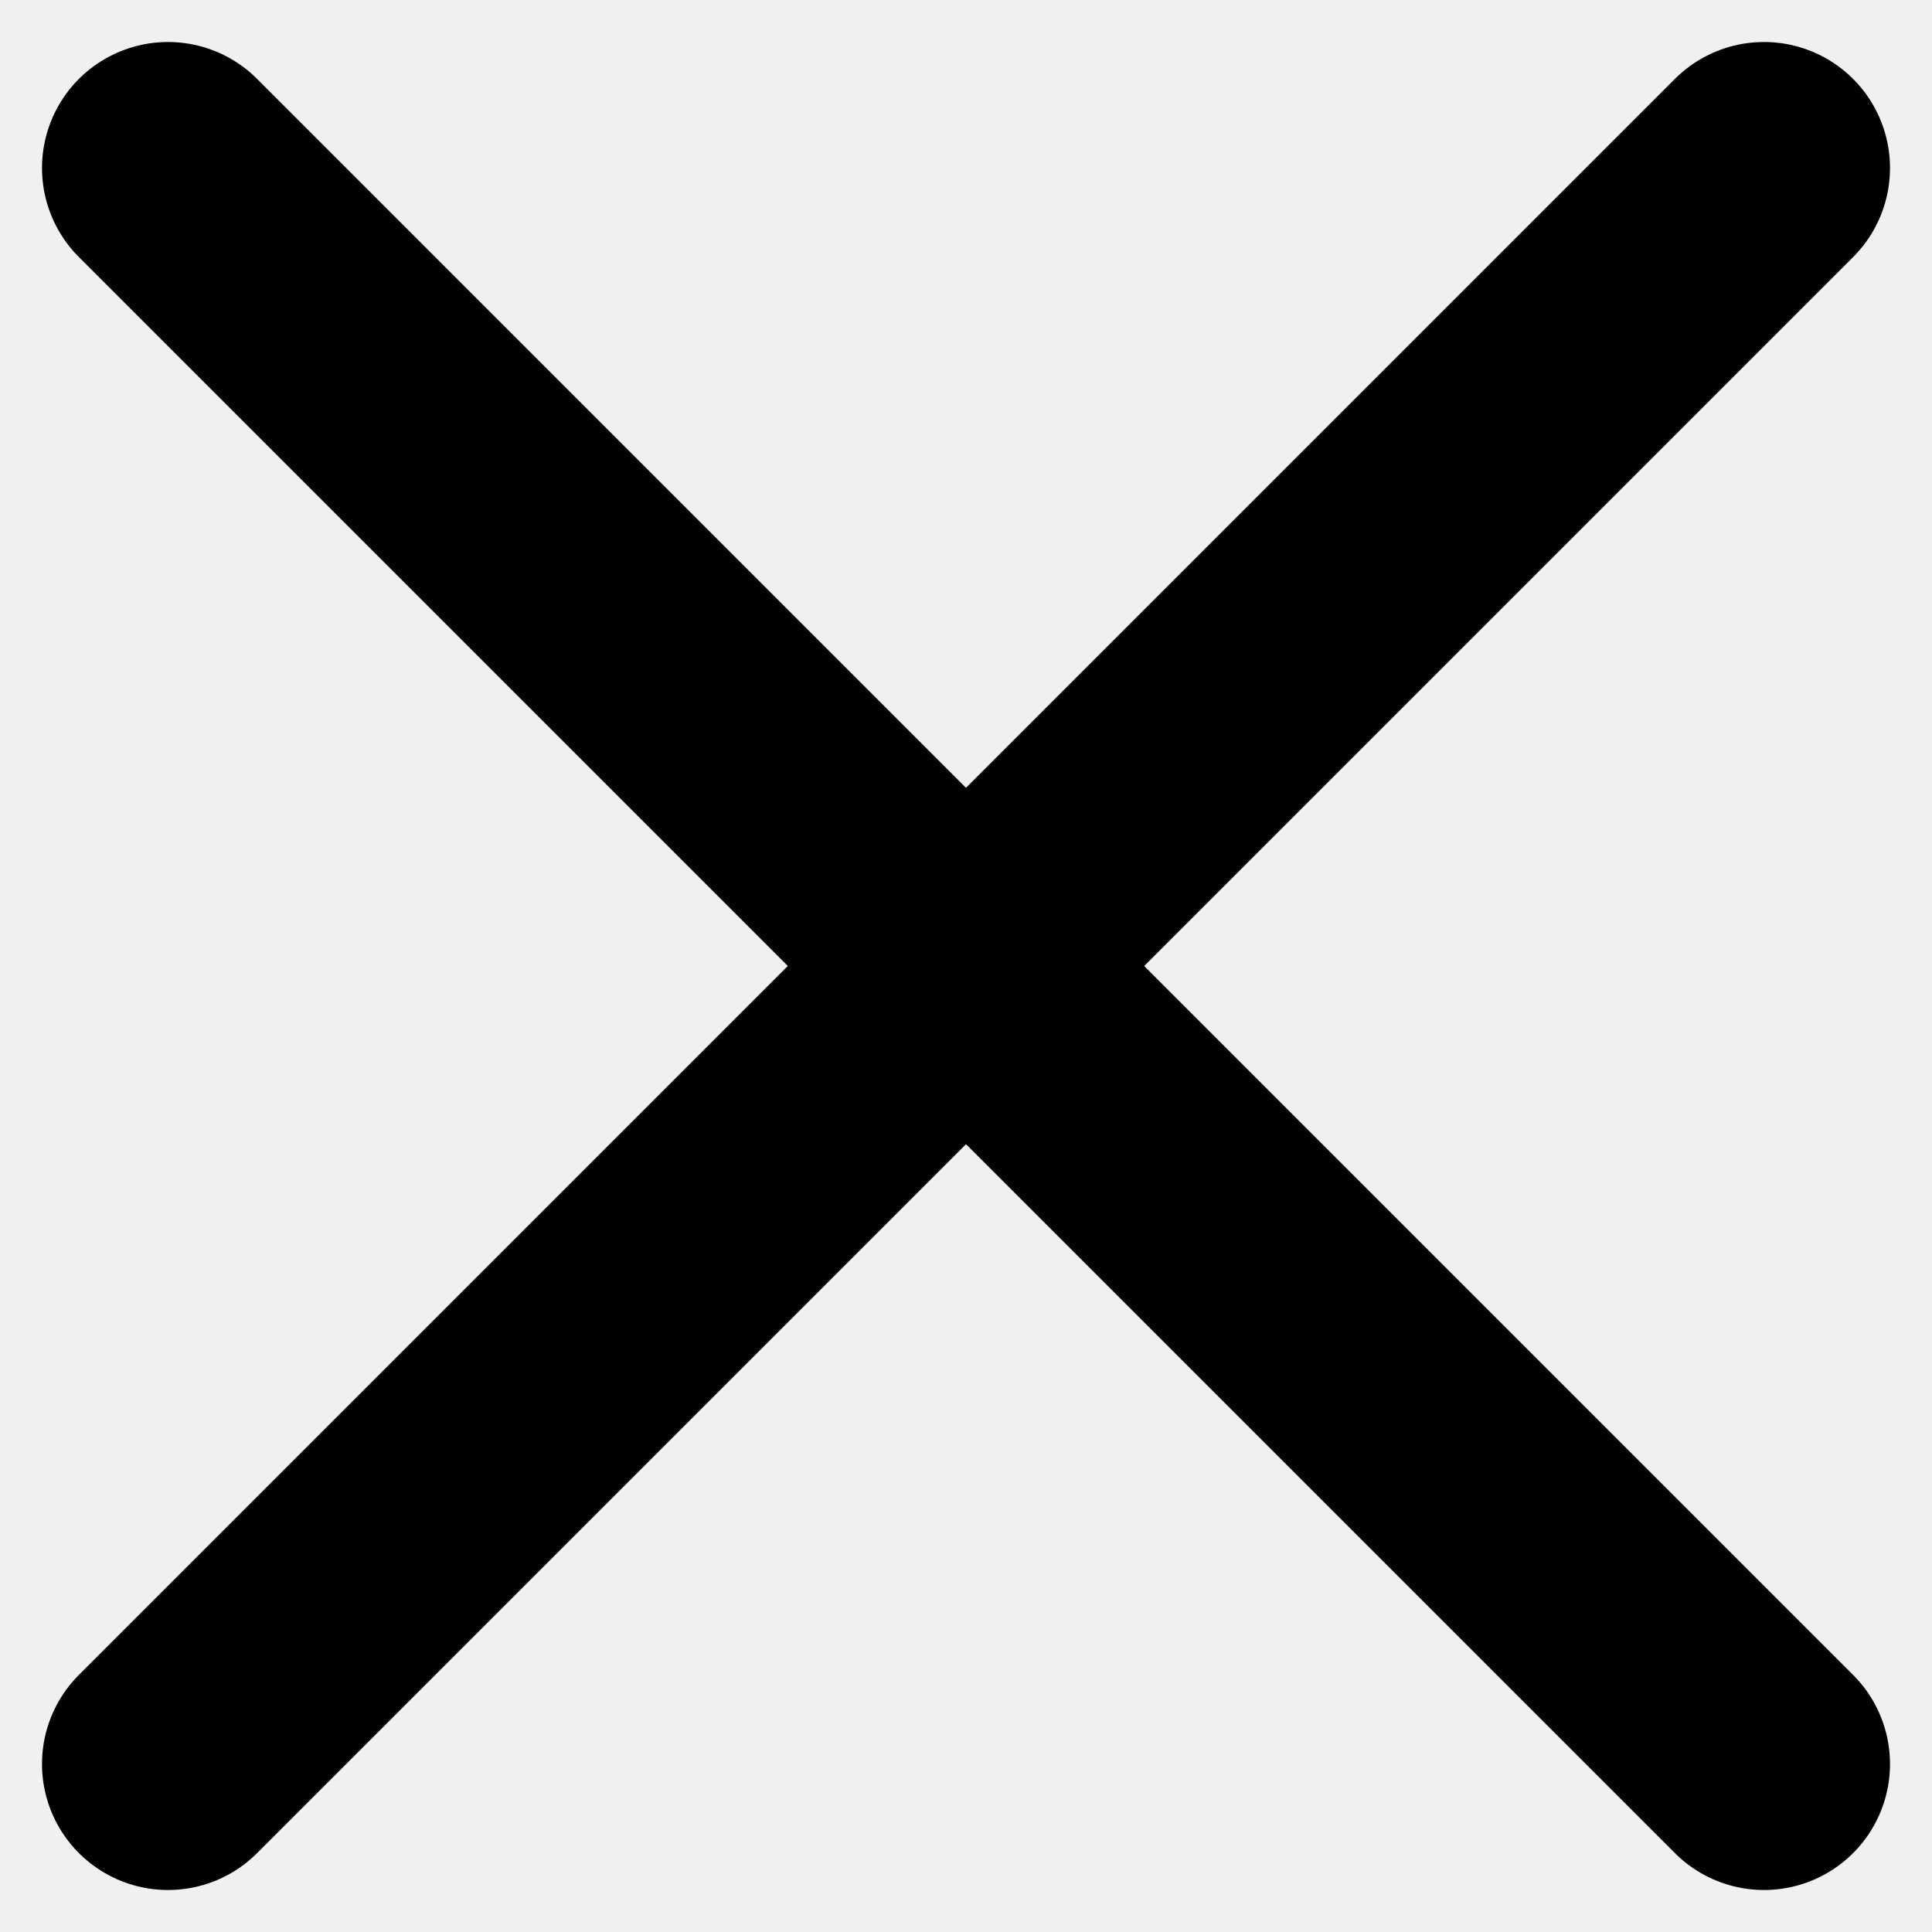
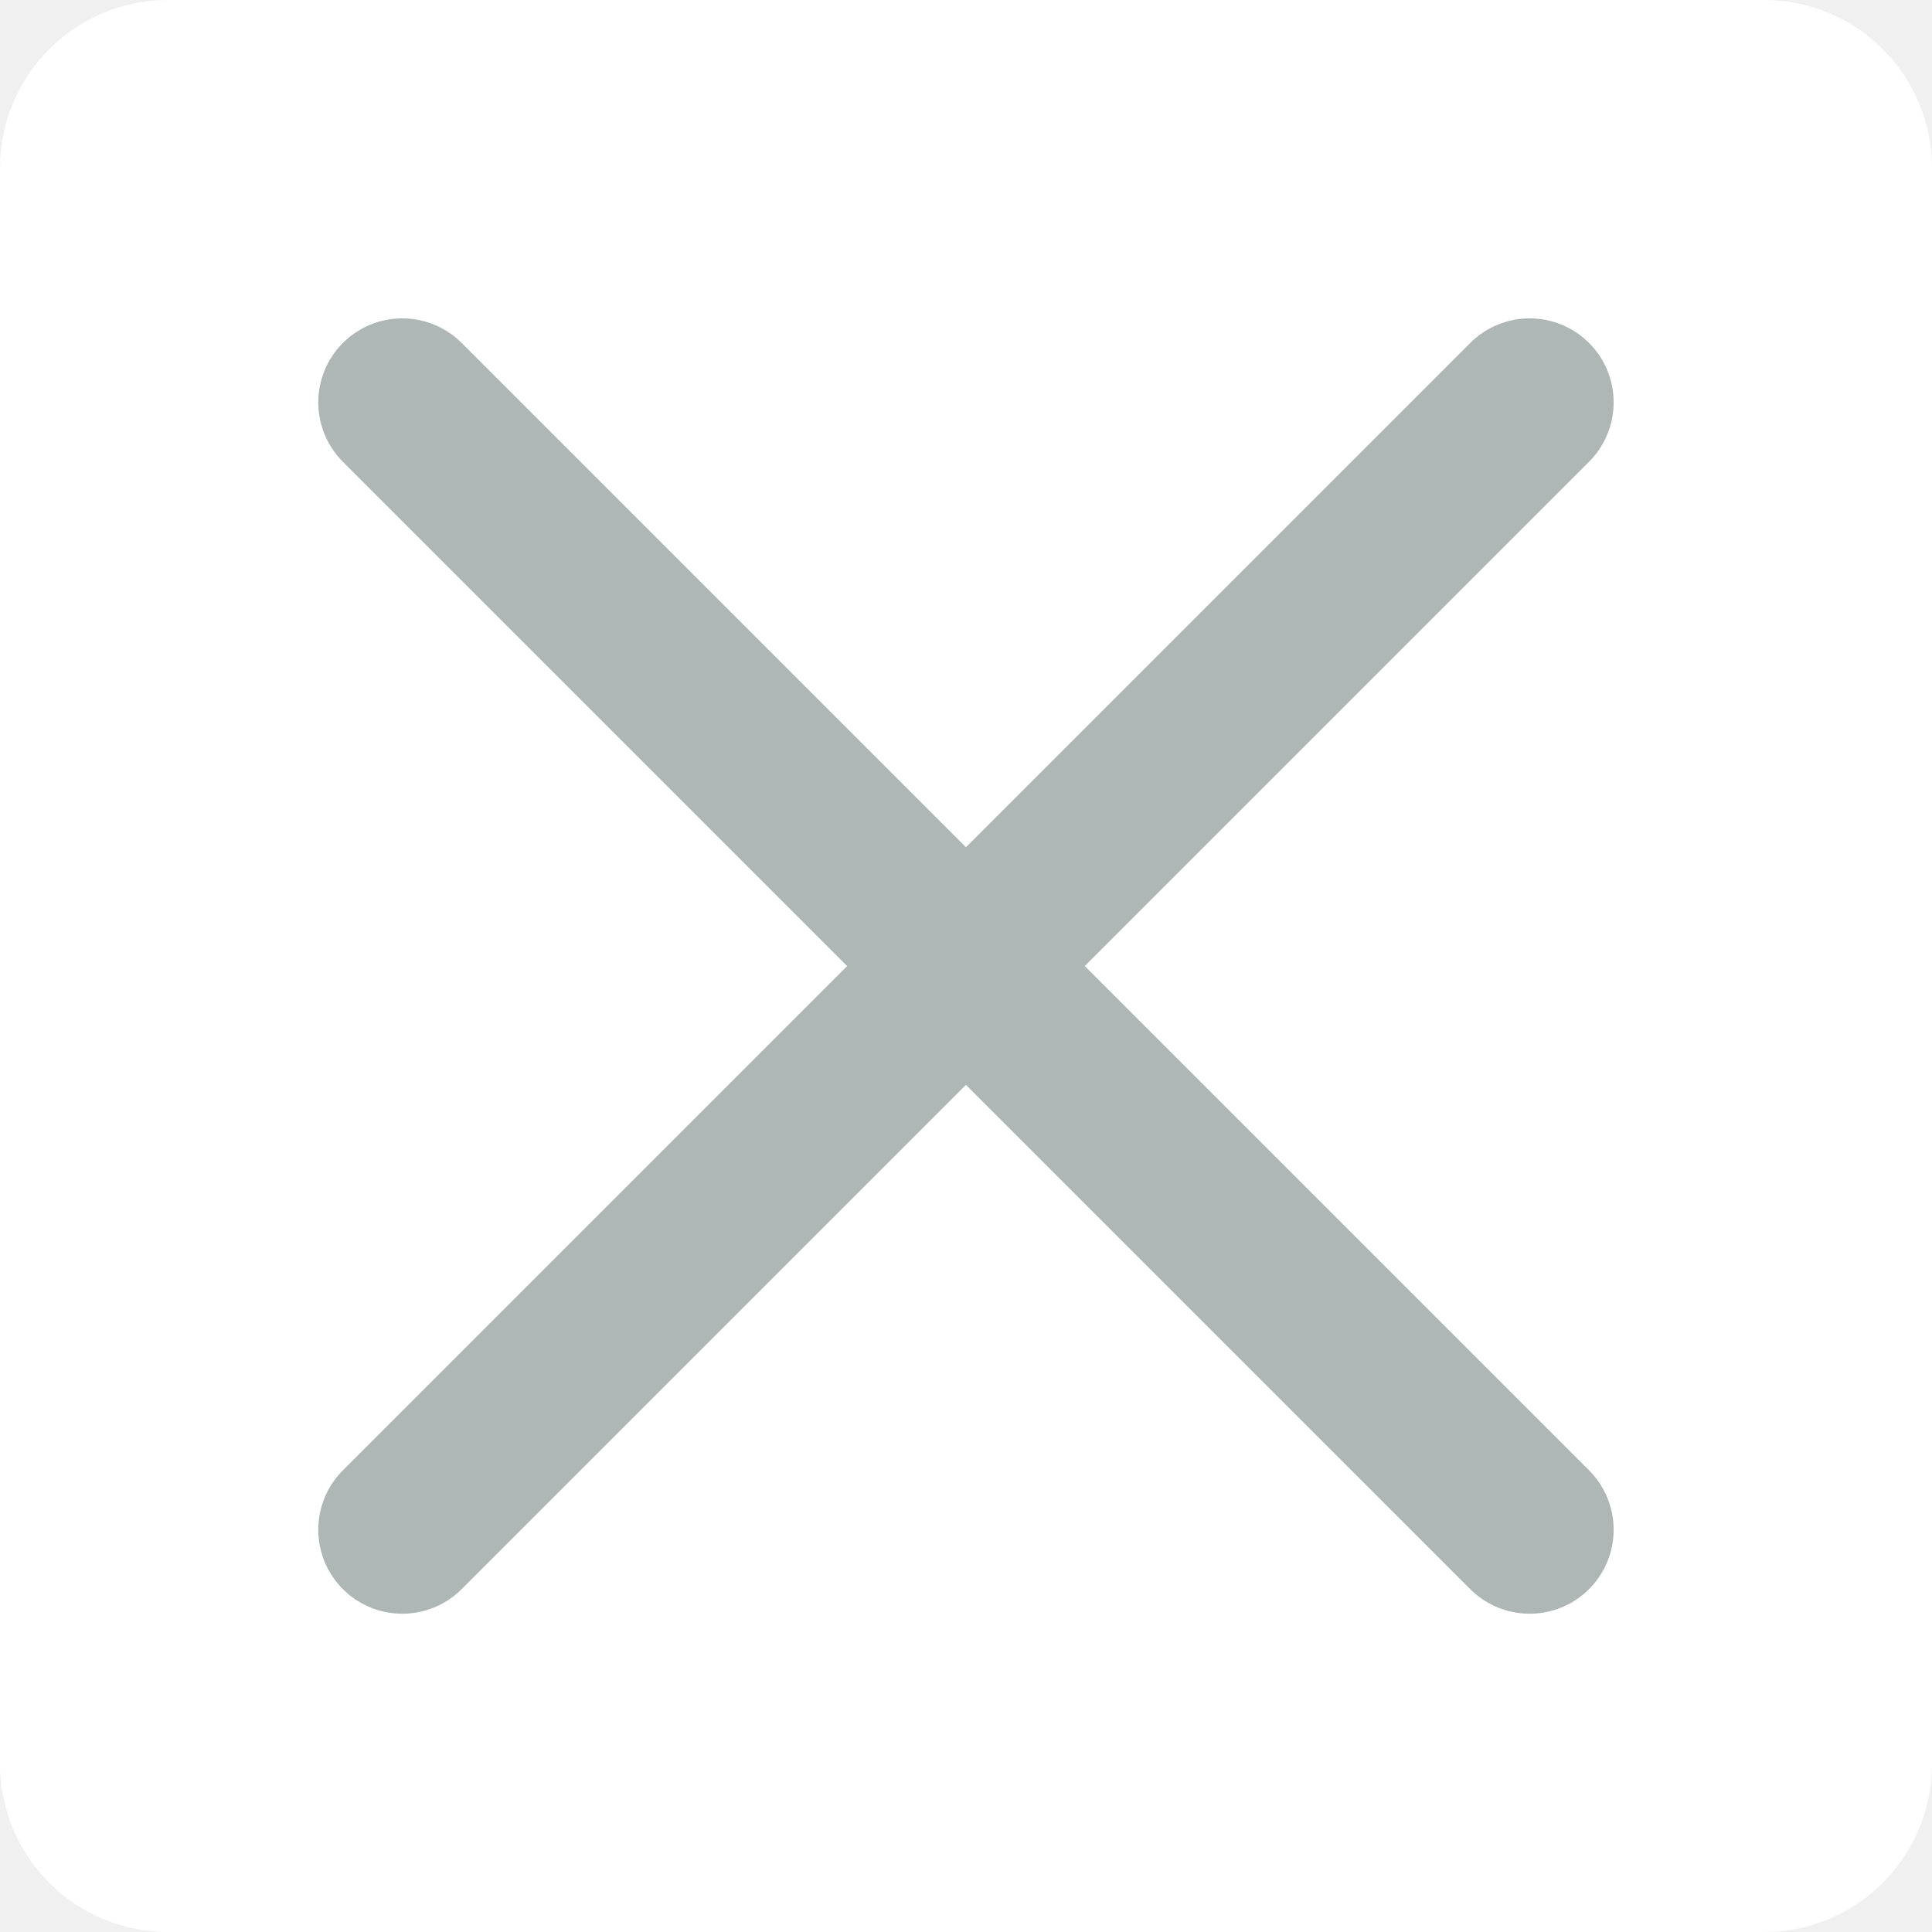
<svg xmlns="http://www.w3.org/2000/svg" width="23" height="23" viewBox="0 0 23 23" fill="none">
-   <path d="M2 2L21 21M2 21L21 2" stroke="currentColor" stroke-width="3" stroke-linecap="round" />
+   <path d="M0 2C0 0.895 0.895 0 2 0H21C22.105 0 23 0.895 23 2V21C23 22.105 22.105 23 21 23H2C0.895 23 0 22.105 0 21V2Z" fill="white" />
+   <path d="M4.789 4.79L18.21 18.211M4.789 18.211L18.21 4.79" stroke="#AFB6B6" stroke-width="2" stroke-linecap="round" />
</svg>
